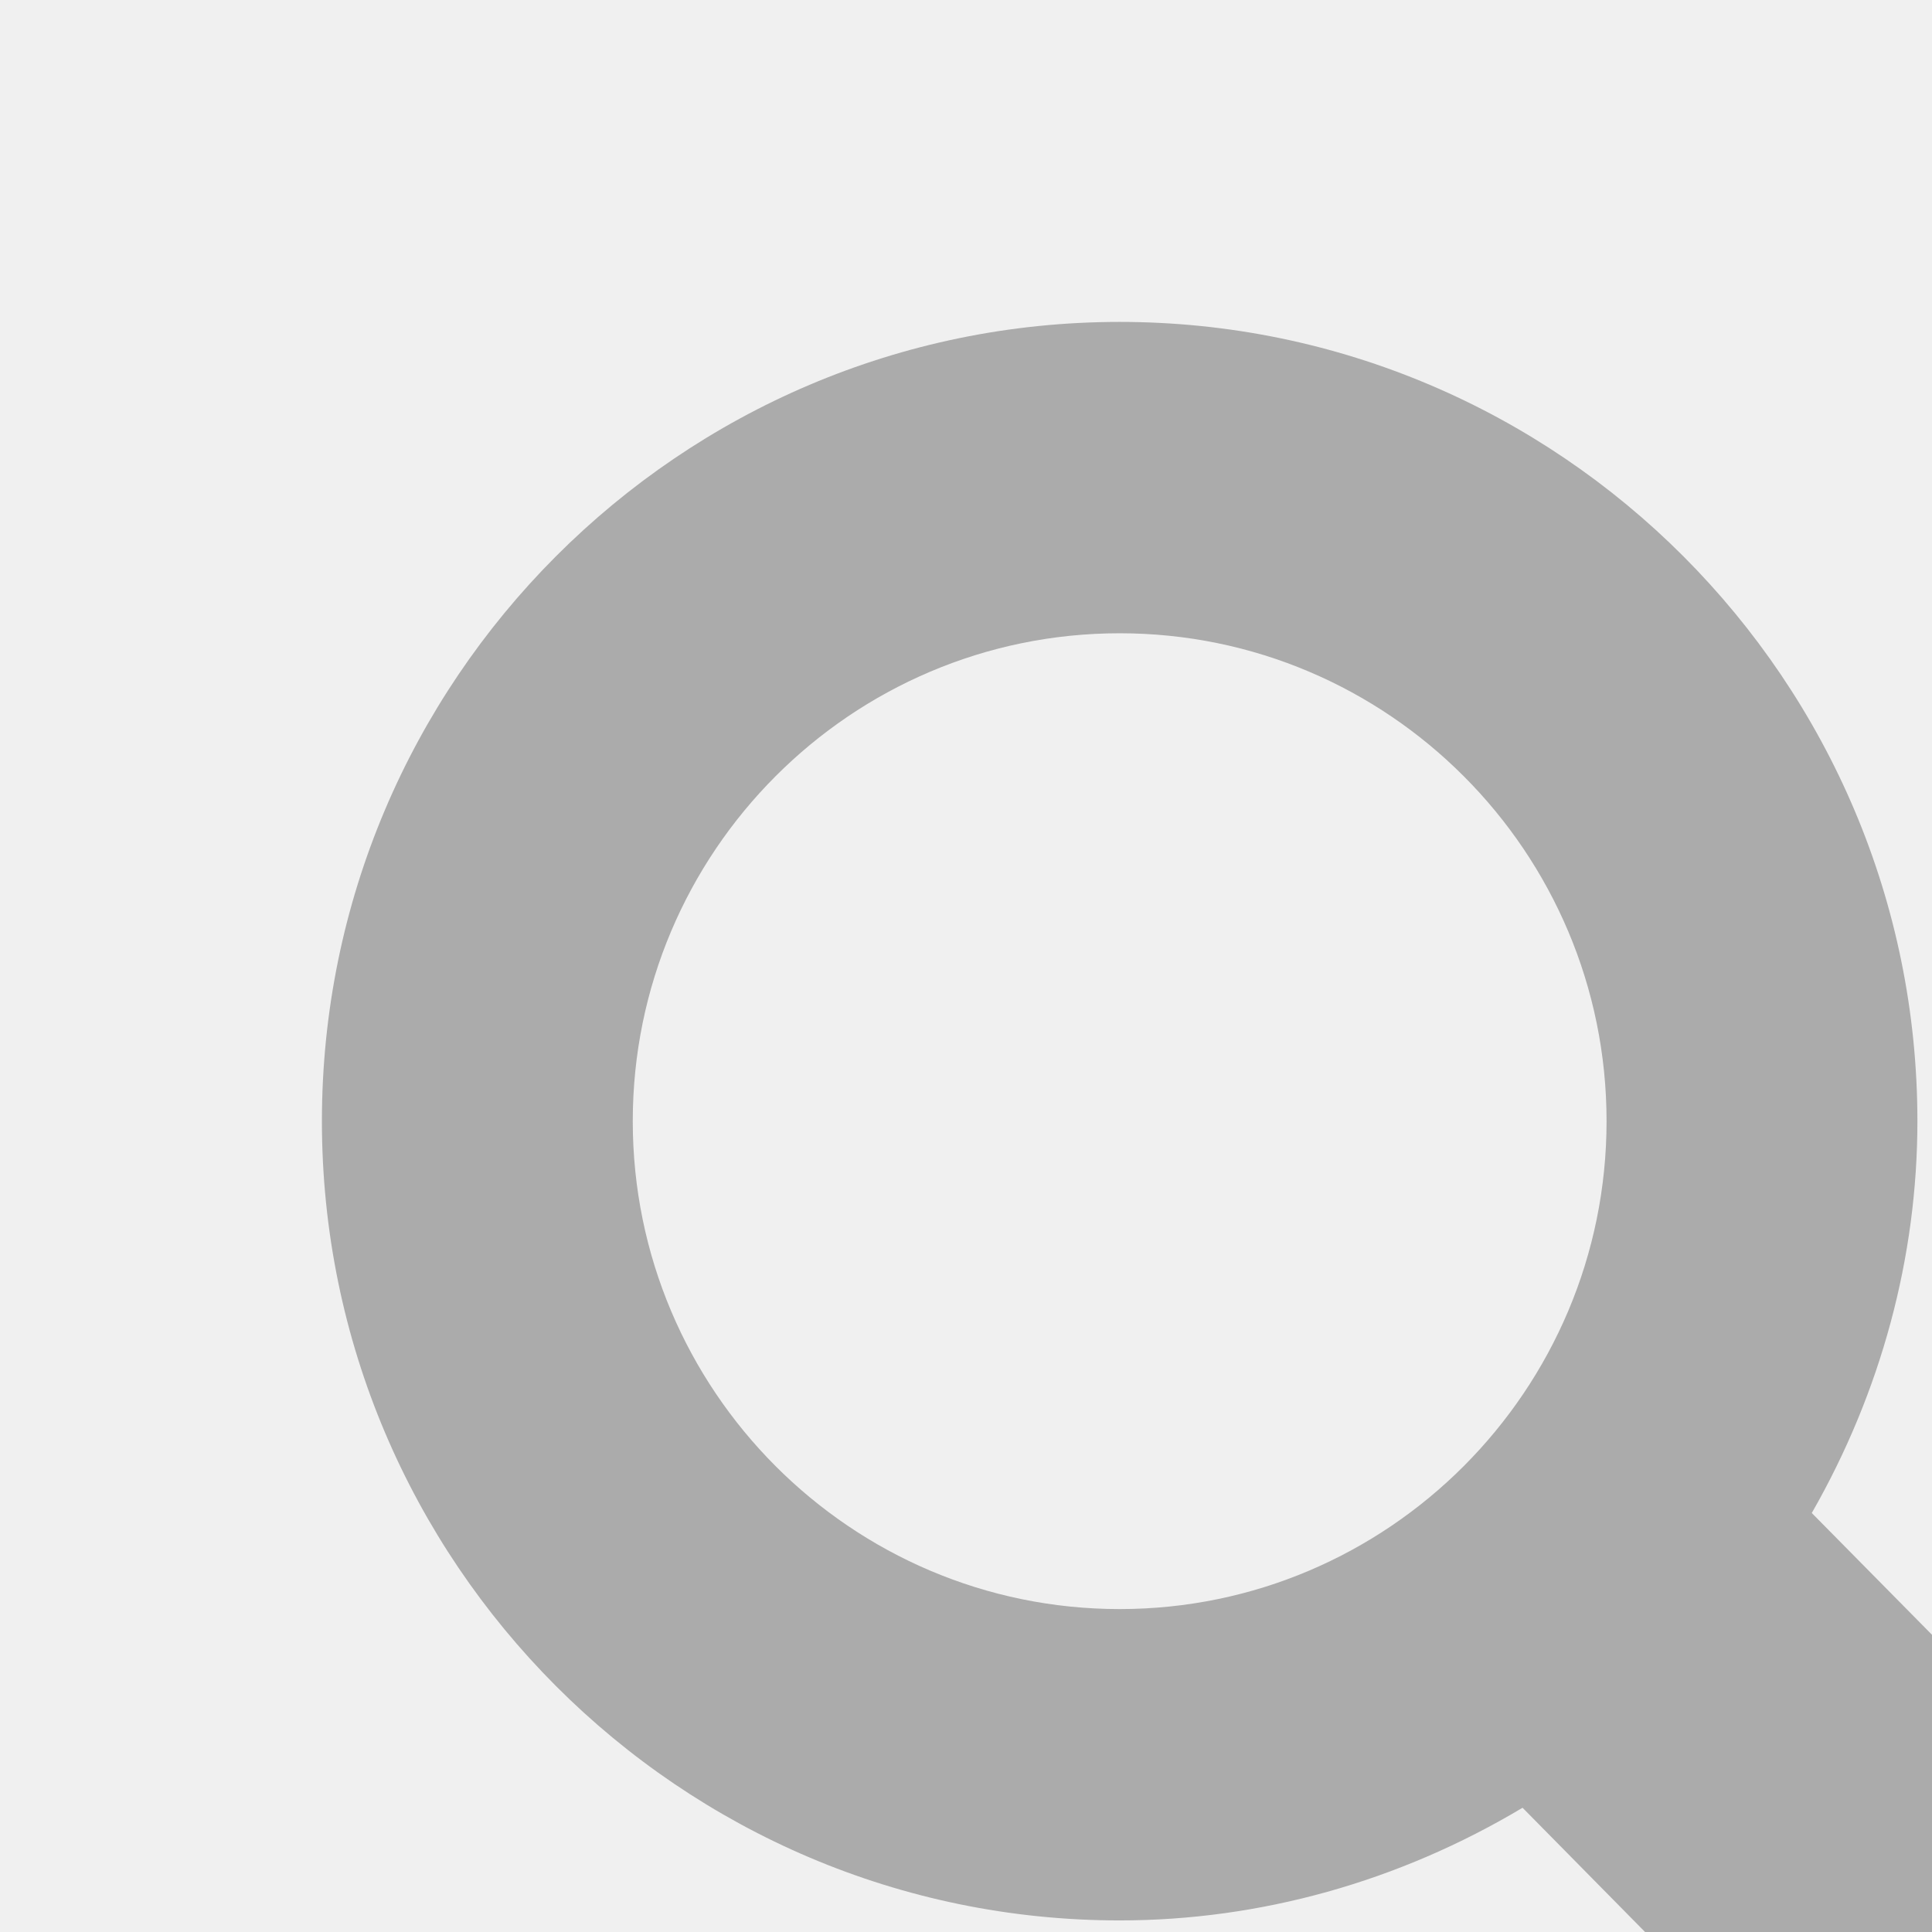
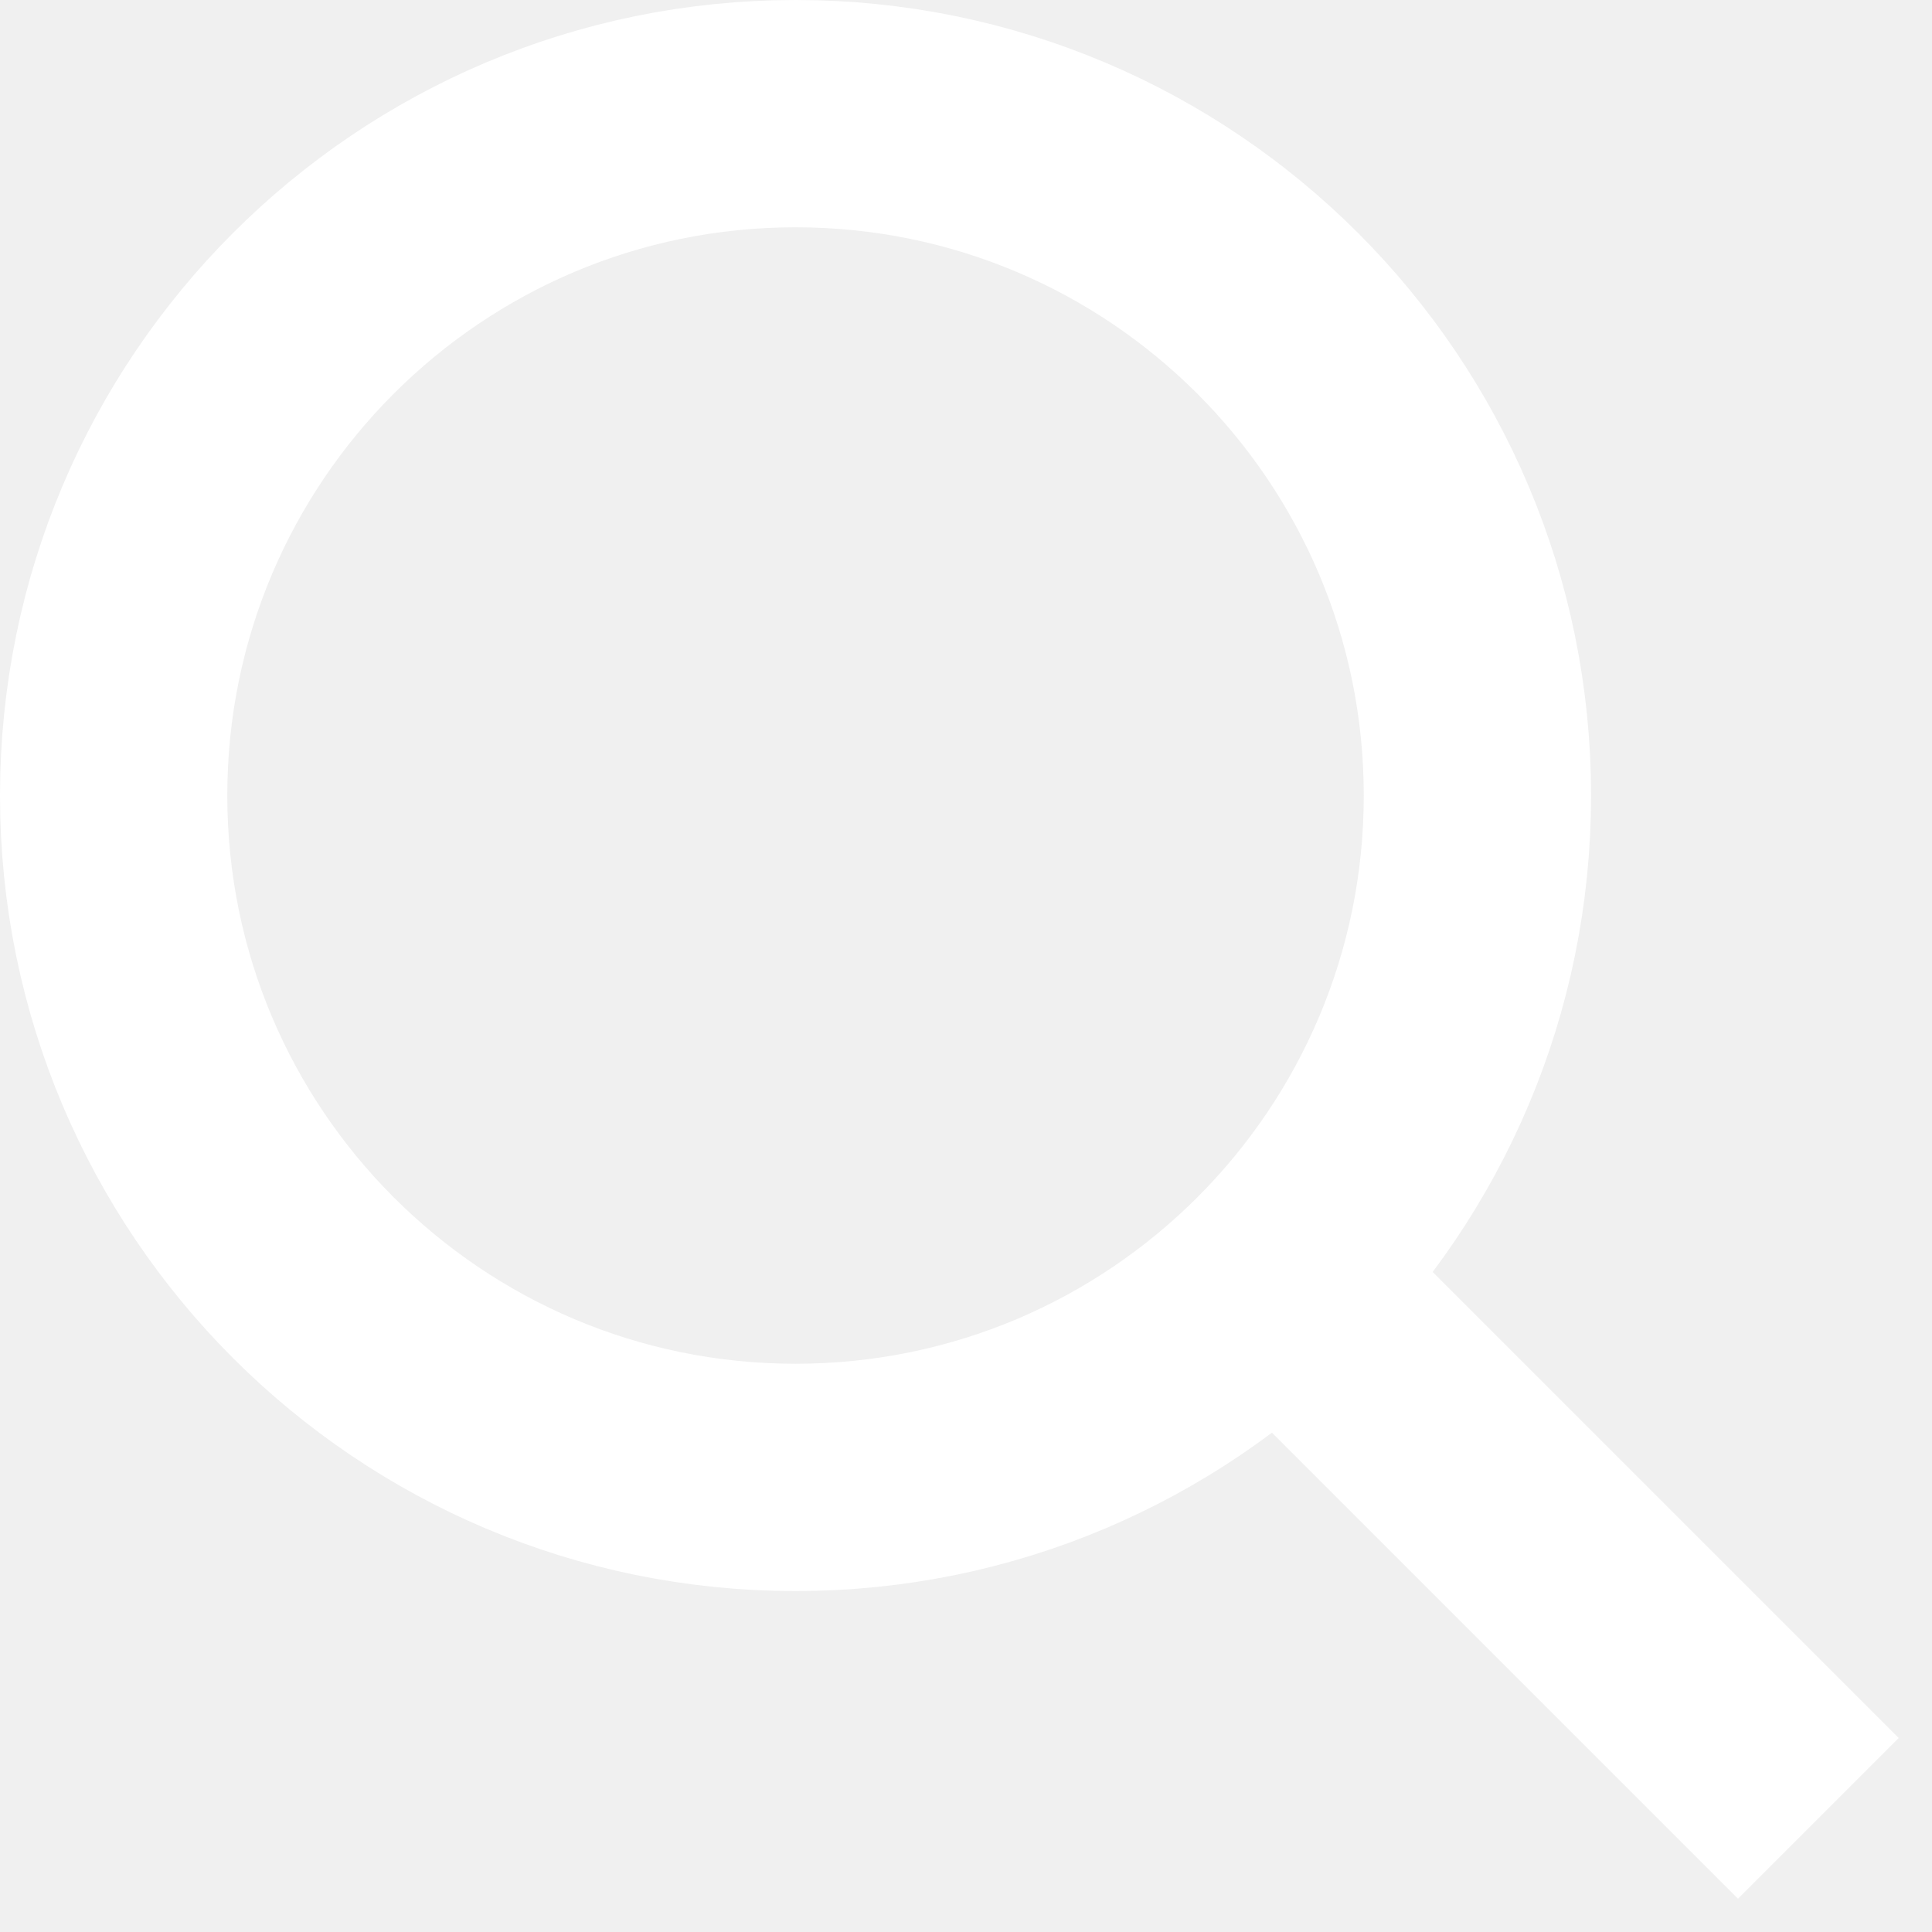
- <svg xmlns="http://www.w3.org/2000/svg" fill="#ABABAB">
-   <path d="M445 386.7l-84.8-85.9c13.8-24.1 21-50.9 21-77.9 0-87.6-71.2-158.9-158.6-158.9-87.4 0-158.6 71.3-158.6 158.9 0 87.6 71.2 158.9 158.6 158.9 27.9 0 55.5-7.7 80.1-22.4l84.4 85.6c1.9 1.9 4.6 3.1 7.3 3.1s5.4-1.1 7.3-3.1l43.3-43.8c4-4.1 4-10.5 0-14.5zm-222.4-260.8c53.4 0 96.8 43.5 96.8 97s-43.4 97-96.8 97-96.8-43.5-96.8-97 43.4-97 96.8-97z" />
+ <svg xmlns="http://www.w3.org/2000/svg" width="17" height="17" viewBox="0 0 17 17">
+   <circle cx="7" cy="7" r="6" stroke-width="2" stroke="#fff" fill="none" />
+   <path stroke-width="2" stroke="#fff" d="M11 11l5 5" />
</svg>
